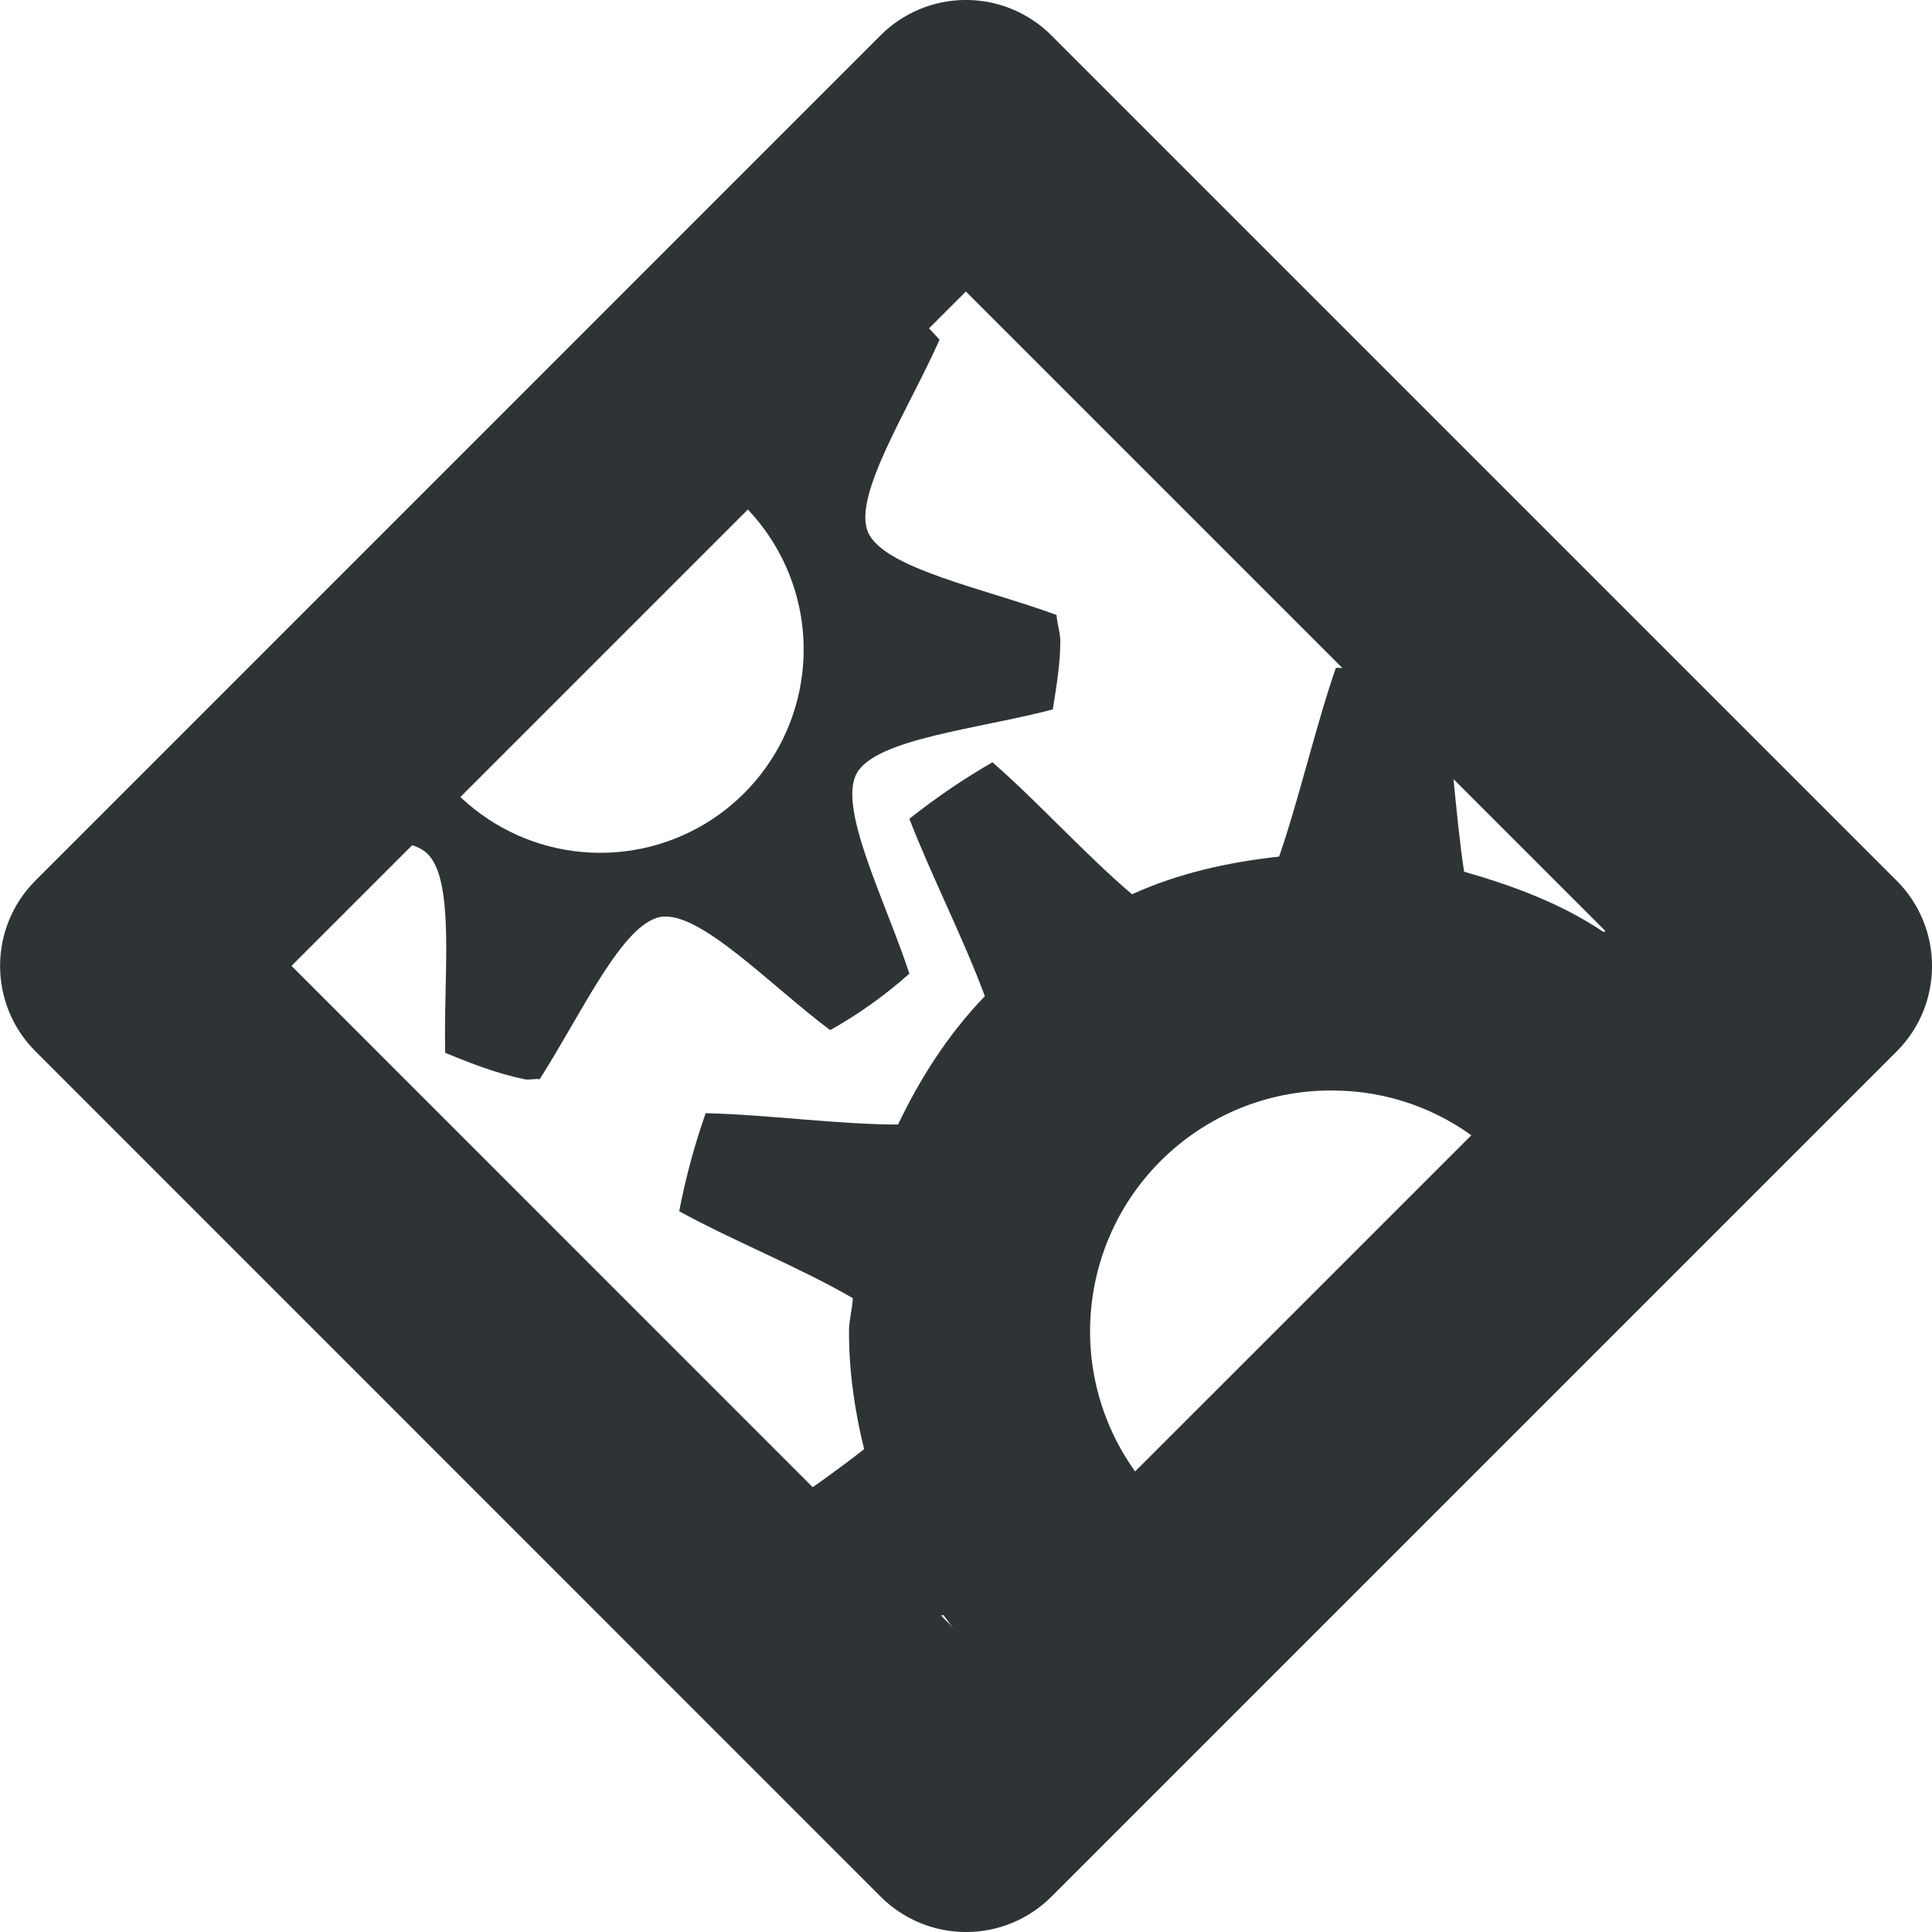
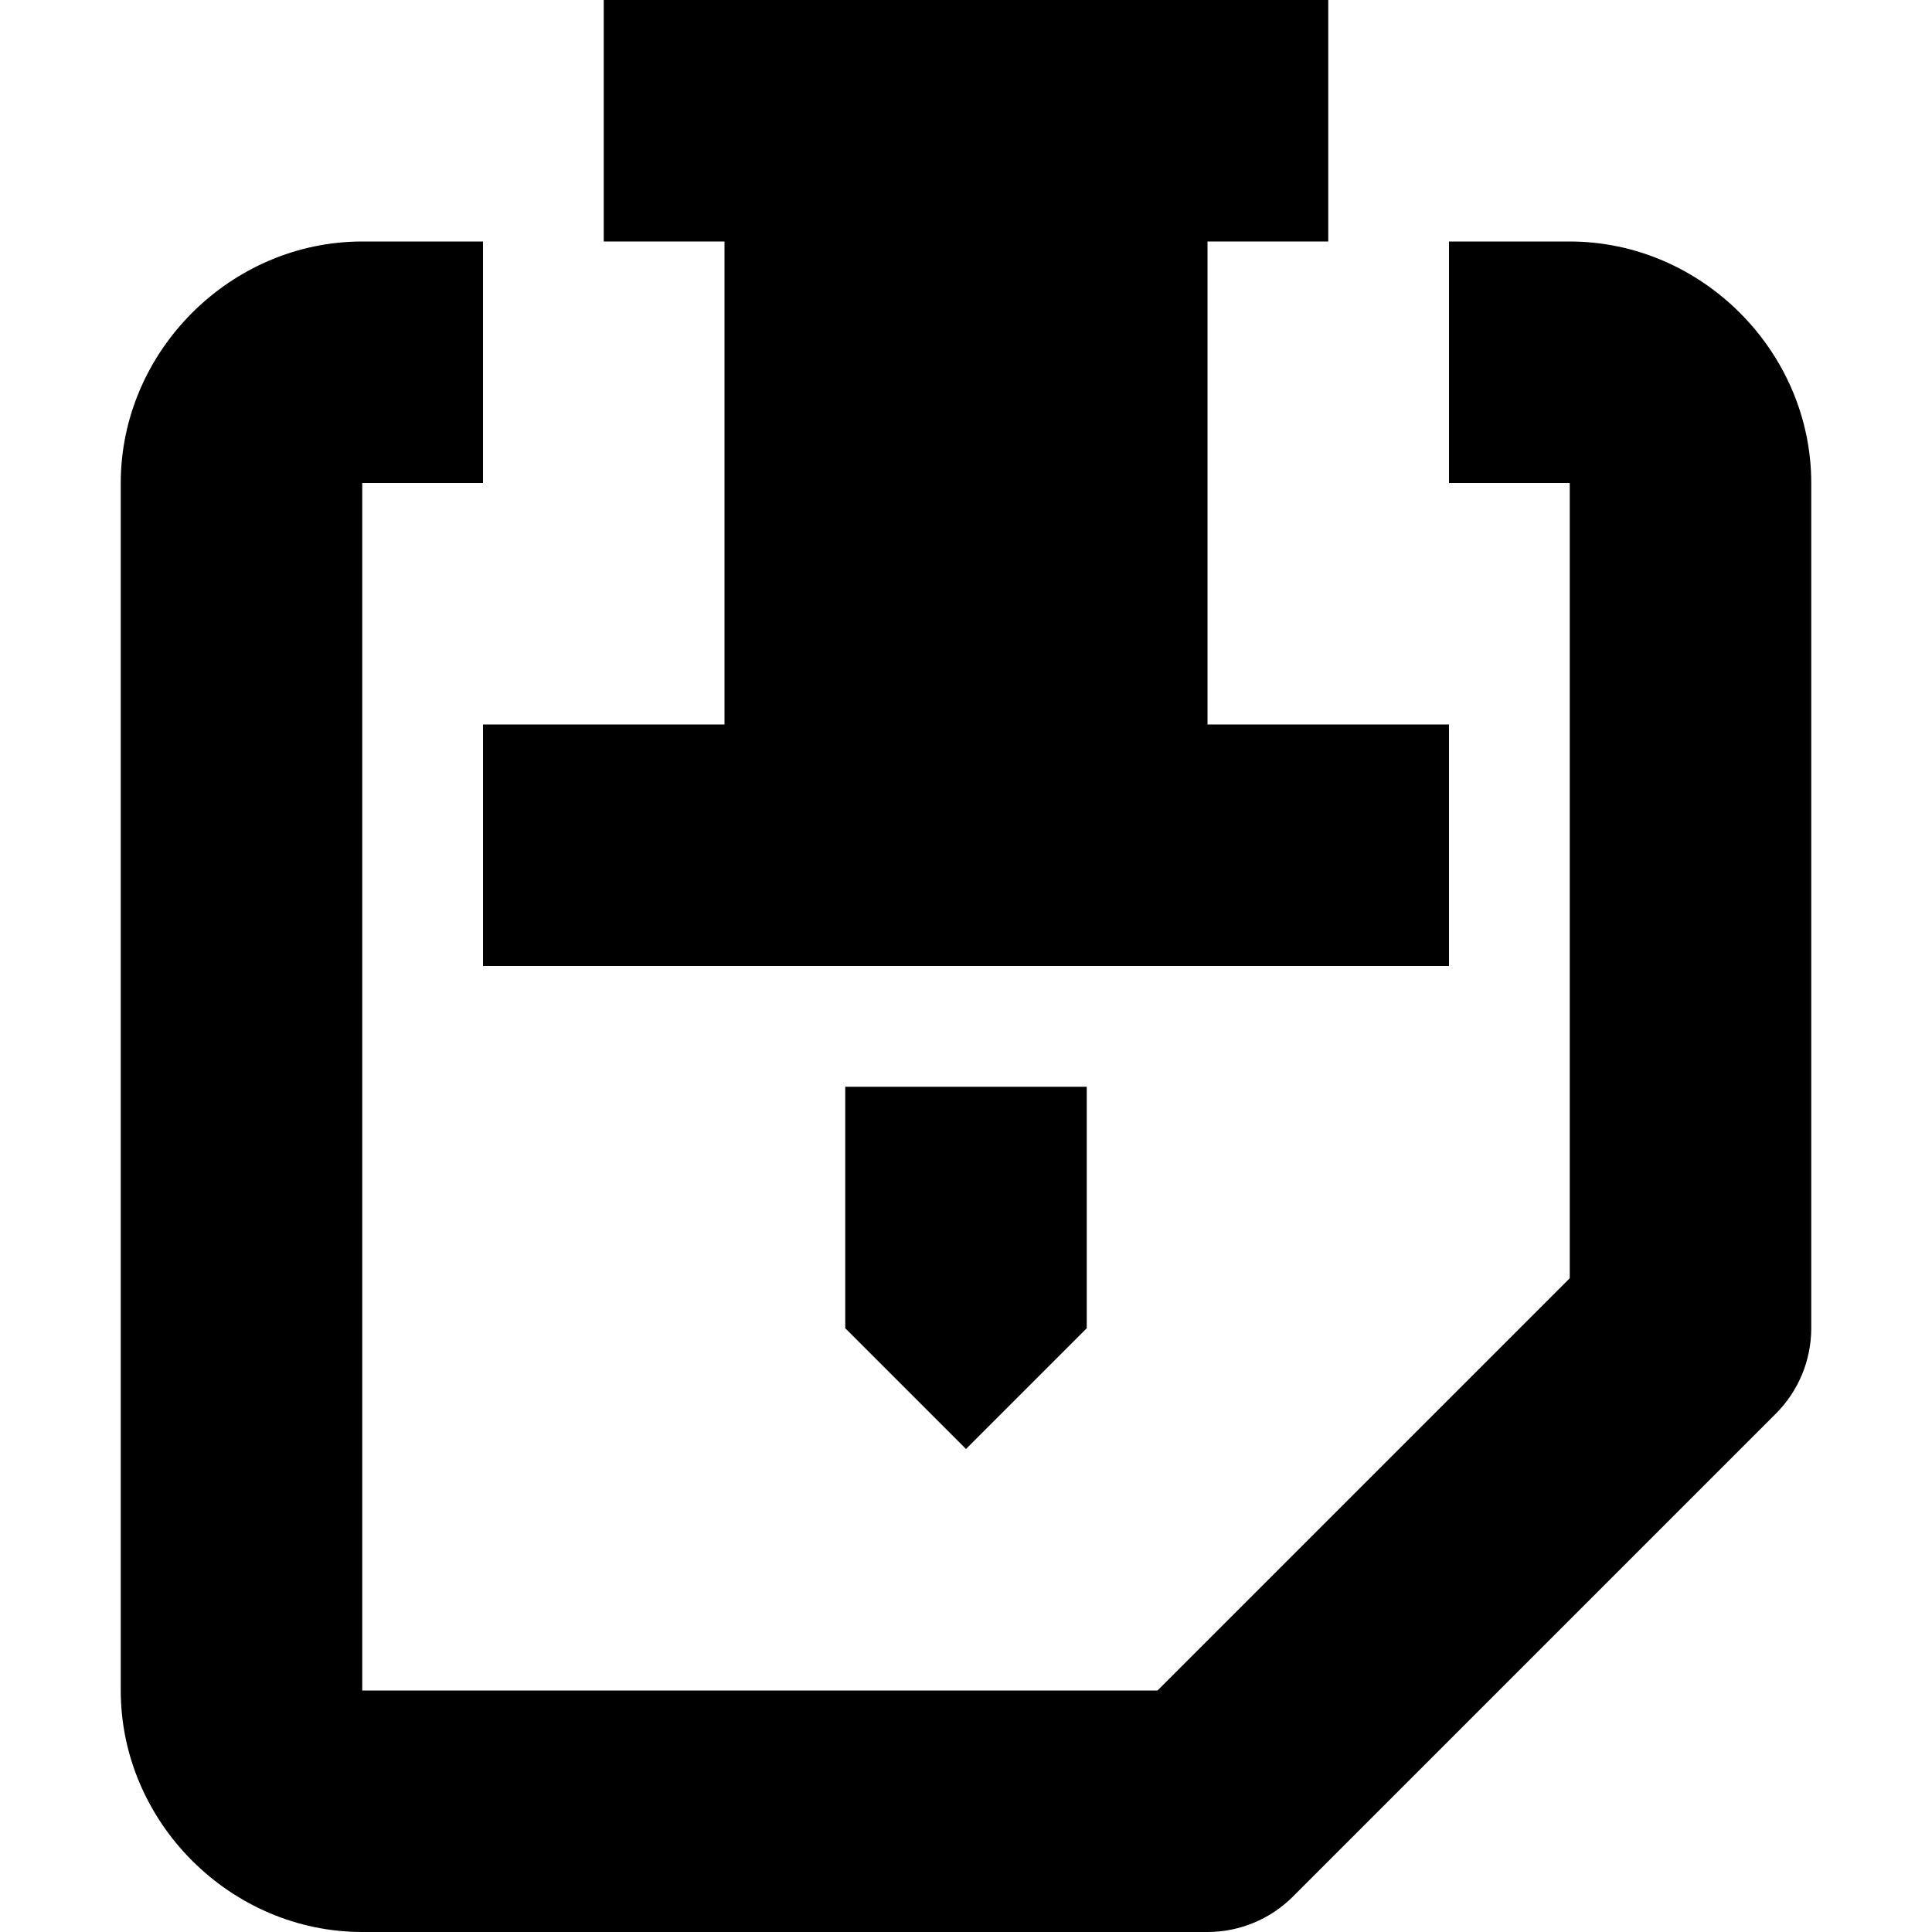
- <svg xmlns="http://www.w3.org/2000/svg" width="16" height="16">
-   <g color="#000" fill="#2e3436">
-     <path d="M7.188 2.281c-.094.056-.192.125-.29.19L5.566 3.803a1.684 1.684 0 11-2.17 2.17L2.332 7.037c.506-.069 1.017-.136 1.2.026.242.214.139 1.031.155 1.656.213.088.427.171.657.219.04.008.085-.007.125 0 .337-.525.683-1.288 1-1.344.322-.057.905.562 1.406.937a3.67 3.67 0 00.656-.468c-.195-.595-.594-1.369-.437-1.657.158-.29 1.019-.37 1.625-.531.028-.183.062-.371.062-.562 0-.075-.027-.146-.031-.22-.587-.217-1.435-.385-1.562-.687-.128-.302.34-1.021.593-1.593a3.722 3.722 0 00-.593-.532zm3.875 3.25c-.165.475-.305 1.086-.47 1.563-.43.047-.84.14-1.218.312-.38-.322-.787-.773-1.156-1.093a5.562 5.562 0 00-.688.468c.177.46.453 1.001.625 1.469-.298.309-.531.67-.719 1.063-.494 0-1.102-.084-1.593-.094a5.68 5.68 0 00-.219.812c.435.24 1.006.468 1.438.72-.006.093-.032.185-.032.28 0 .333.049.66.125.97-.382.304-.898.63-1.28.937.015.044.04.083.058.127l.613.613c.417-.1.868-.223 1.266-.303.248.343.532.626.875.875-.027.135-.068.283-.104.428.174-.063.34-.155.482-.297l1.432-1.432a1.994 1.994 0 01.533-3.918c.919 0 1.684.623 1.918 1.467l1.338-1.338c.06-.06.11-.124.156-.191-.035-.062-.06-.13-.1-.188.096-.152.205-.31.315-.47.017-.348-.1-.7-.37-.971l-.177-.176c-.28.192-.561.387-.83.555-.345-.233-.746-.383-1.156-.5-.077-.507-.107-1.132-.187-1.625a5.44 5.44 0 00-.875-.063zm-9.247.608c-.087.068-.173.138-.254.205l.014.035z" style="marker:none" overflow="visible" />
-     <path d="M8.707.293a1 1 0 00-1.415 0l-6.999 7a1 1 0 000 1.413l7 7.001a1 1 0 001.415 0l7-7a1 1 0 000-1.413zm-.708 2.121l5.587 5.587L8 13.586 2.414 7.999z" style="line-height:normal;font-variant-ligatures:normal;font-variant-position:normal;font-variant-caps:normal;font-variant-numeric:normal;font-variant-alternates:normal;font-feature-settings:normal;text-indent:0;text-align:start;text-decoration-line:none;text-decoration-style:solid;text-decoration-color:#000;text-transform:none;text-orientation:mixed;shape-padding:0;isolation:auto;mix-blend-mode:normal;marker:none" font-weight="400" font-family="sans-serif" overflow="visible" />
+ <svg xmlns="http://www.w3.org/2000/svg" width="16" height="16" viewBox="0 0 16 16" version="1.1" id="SVGRoot">
+   <defs id="defs429" />
+   <g id="layer1">
+     <path style="color:#000000;fill:#000000;fill-rule:evenodd;stroke-linejoin:round;-inkscape-stroke:none;paint-order:stroke markers fill" d="M 3,2 C 1.909,2 1,2.909 1,4 v 10 c 0,1.091 0.909,2 2,2 h 7 a 1,1 0 0 0 0.707,-0.293 l 4,-4 A 1,1 0 0 0 15,11 V 4 C 15,2.909 14.091,2 13,2 h -1 v 2 h 1 v 6.586 L 9.586,14 H 3 V 4 H 4 V 2 Z" id="rect793" />
+     <path style="fill:#000000;stroke:none;stroke-width:1px;stroke-linecap:butt;stroke-linejoin:miter;stroke-opacity:1" d="M 8,12 7,11 V 9 h 2 v 2 z" id="path4580" />
+     <path id="rect6760" style="fill-rule:evenodd;stroke-width:2.191;stroke-linejoin:round;paint-order:stroke markers fill" d="m 5,0 h 6 V 2 H 5 Z" />
+     <path id="rect6760-7" style="fill-rule:evenodd;stroke-width:2.53;stroke-linejoin:round;paint-order:stroke markers fill" d="m 4,6 h 8 V 8 H 4 Z" />
+     <path id="rect6760-6" style="fill-rule:evenodd;stroke-width:2.828;stroke-linejoin:round;paint-order:stroke markers fill" d="m 6,1 h 4 V 7 H 6 Z" />
  </g>
</svg>
